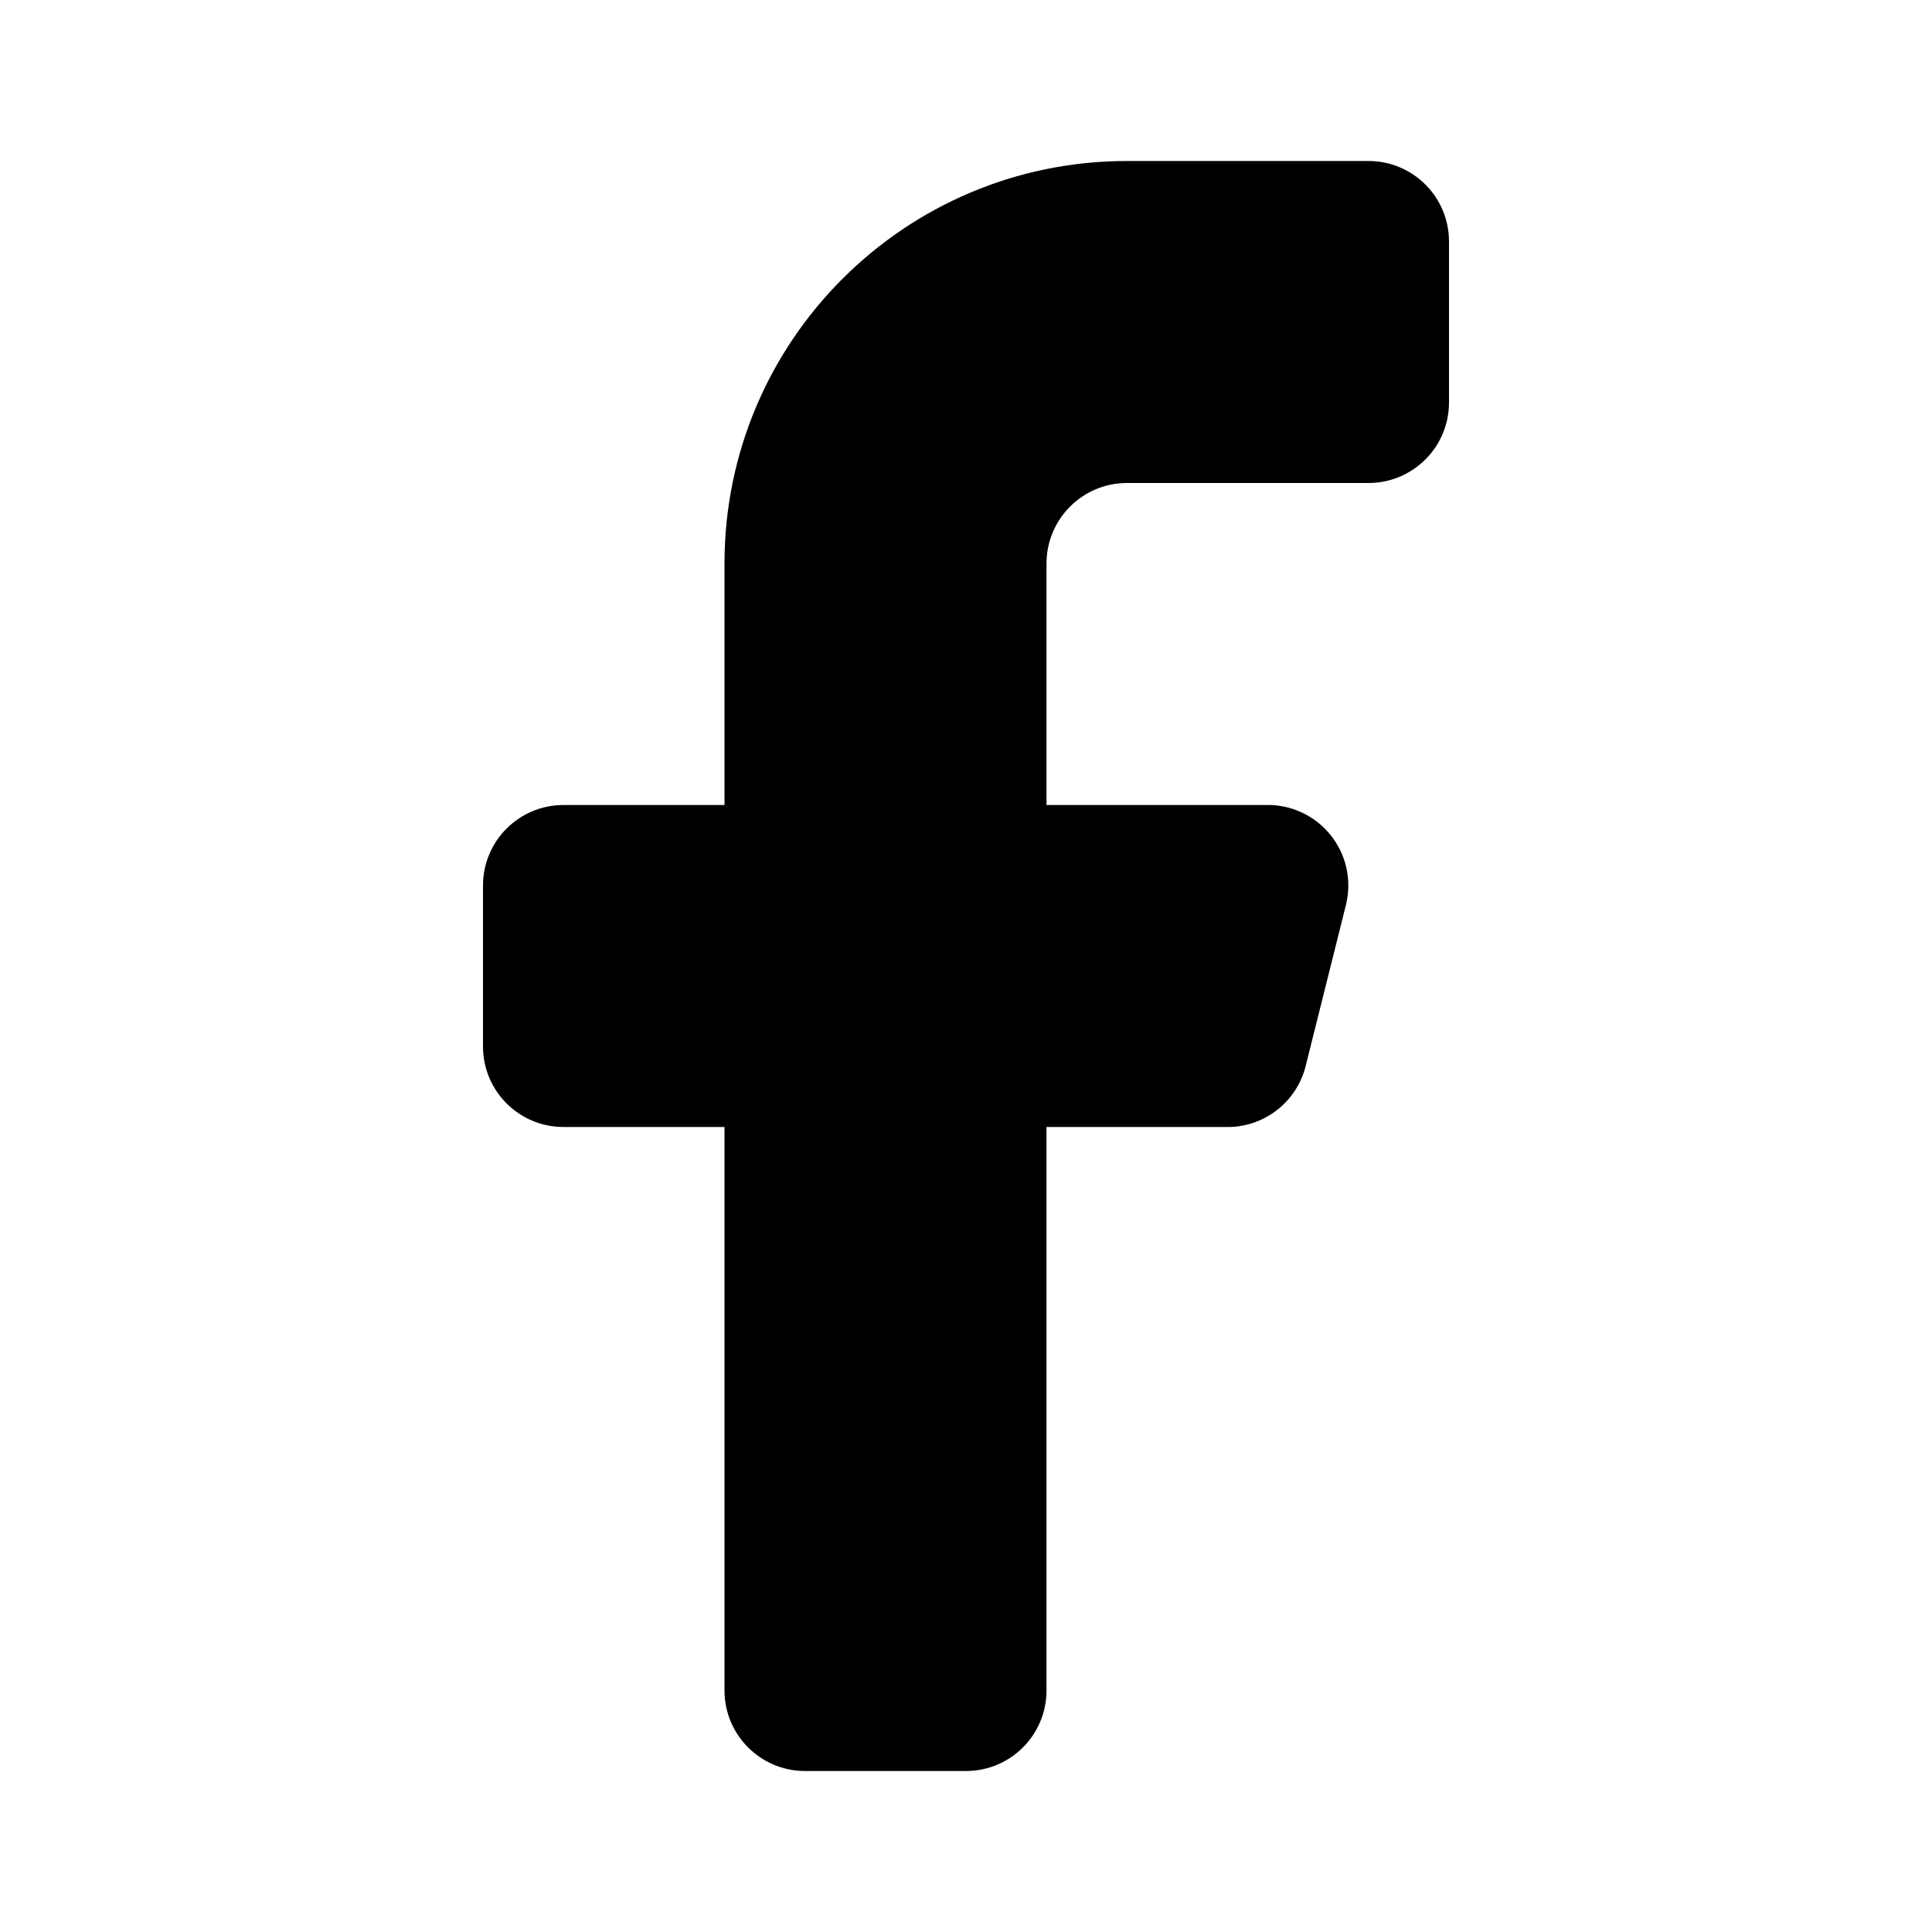
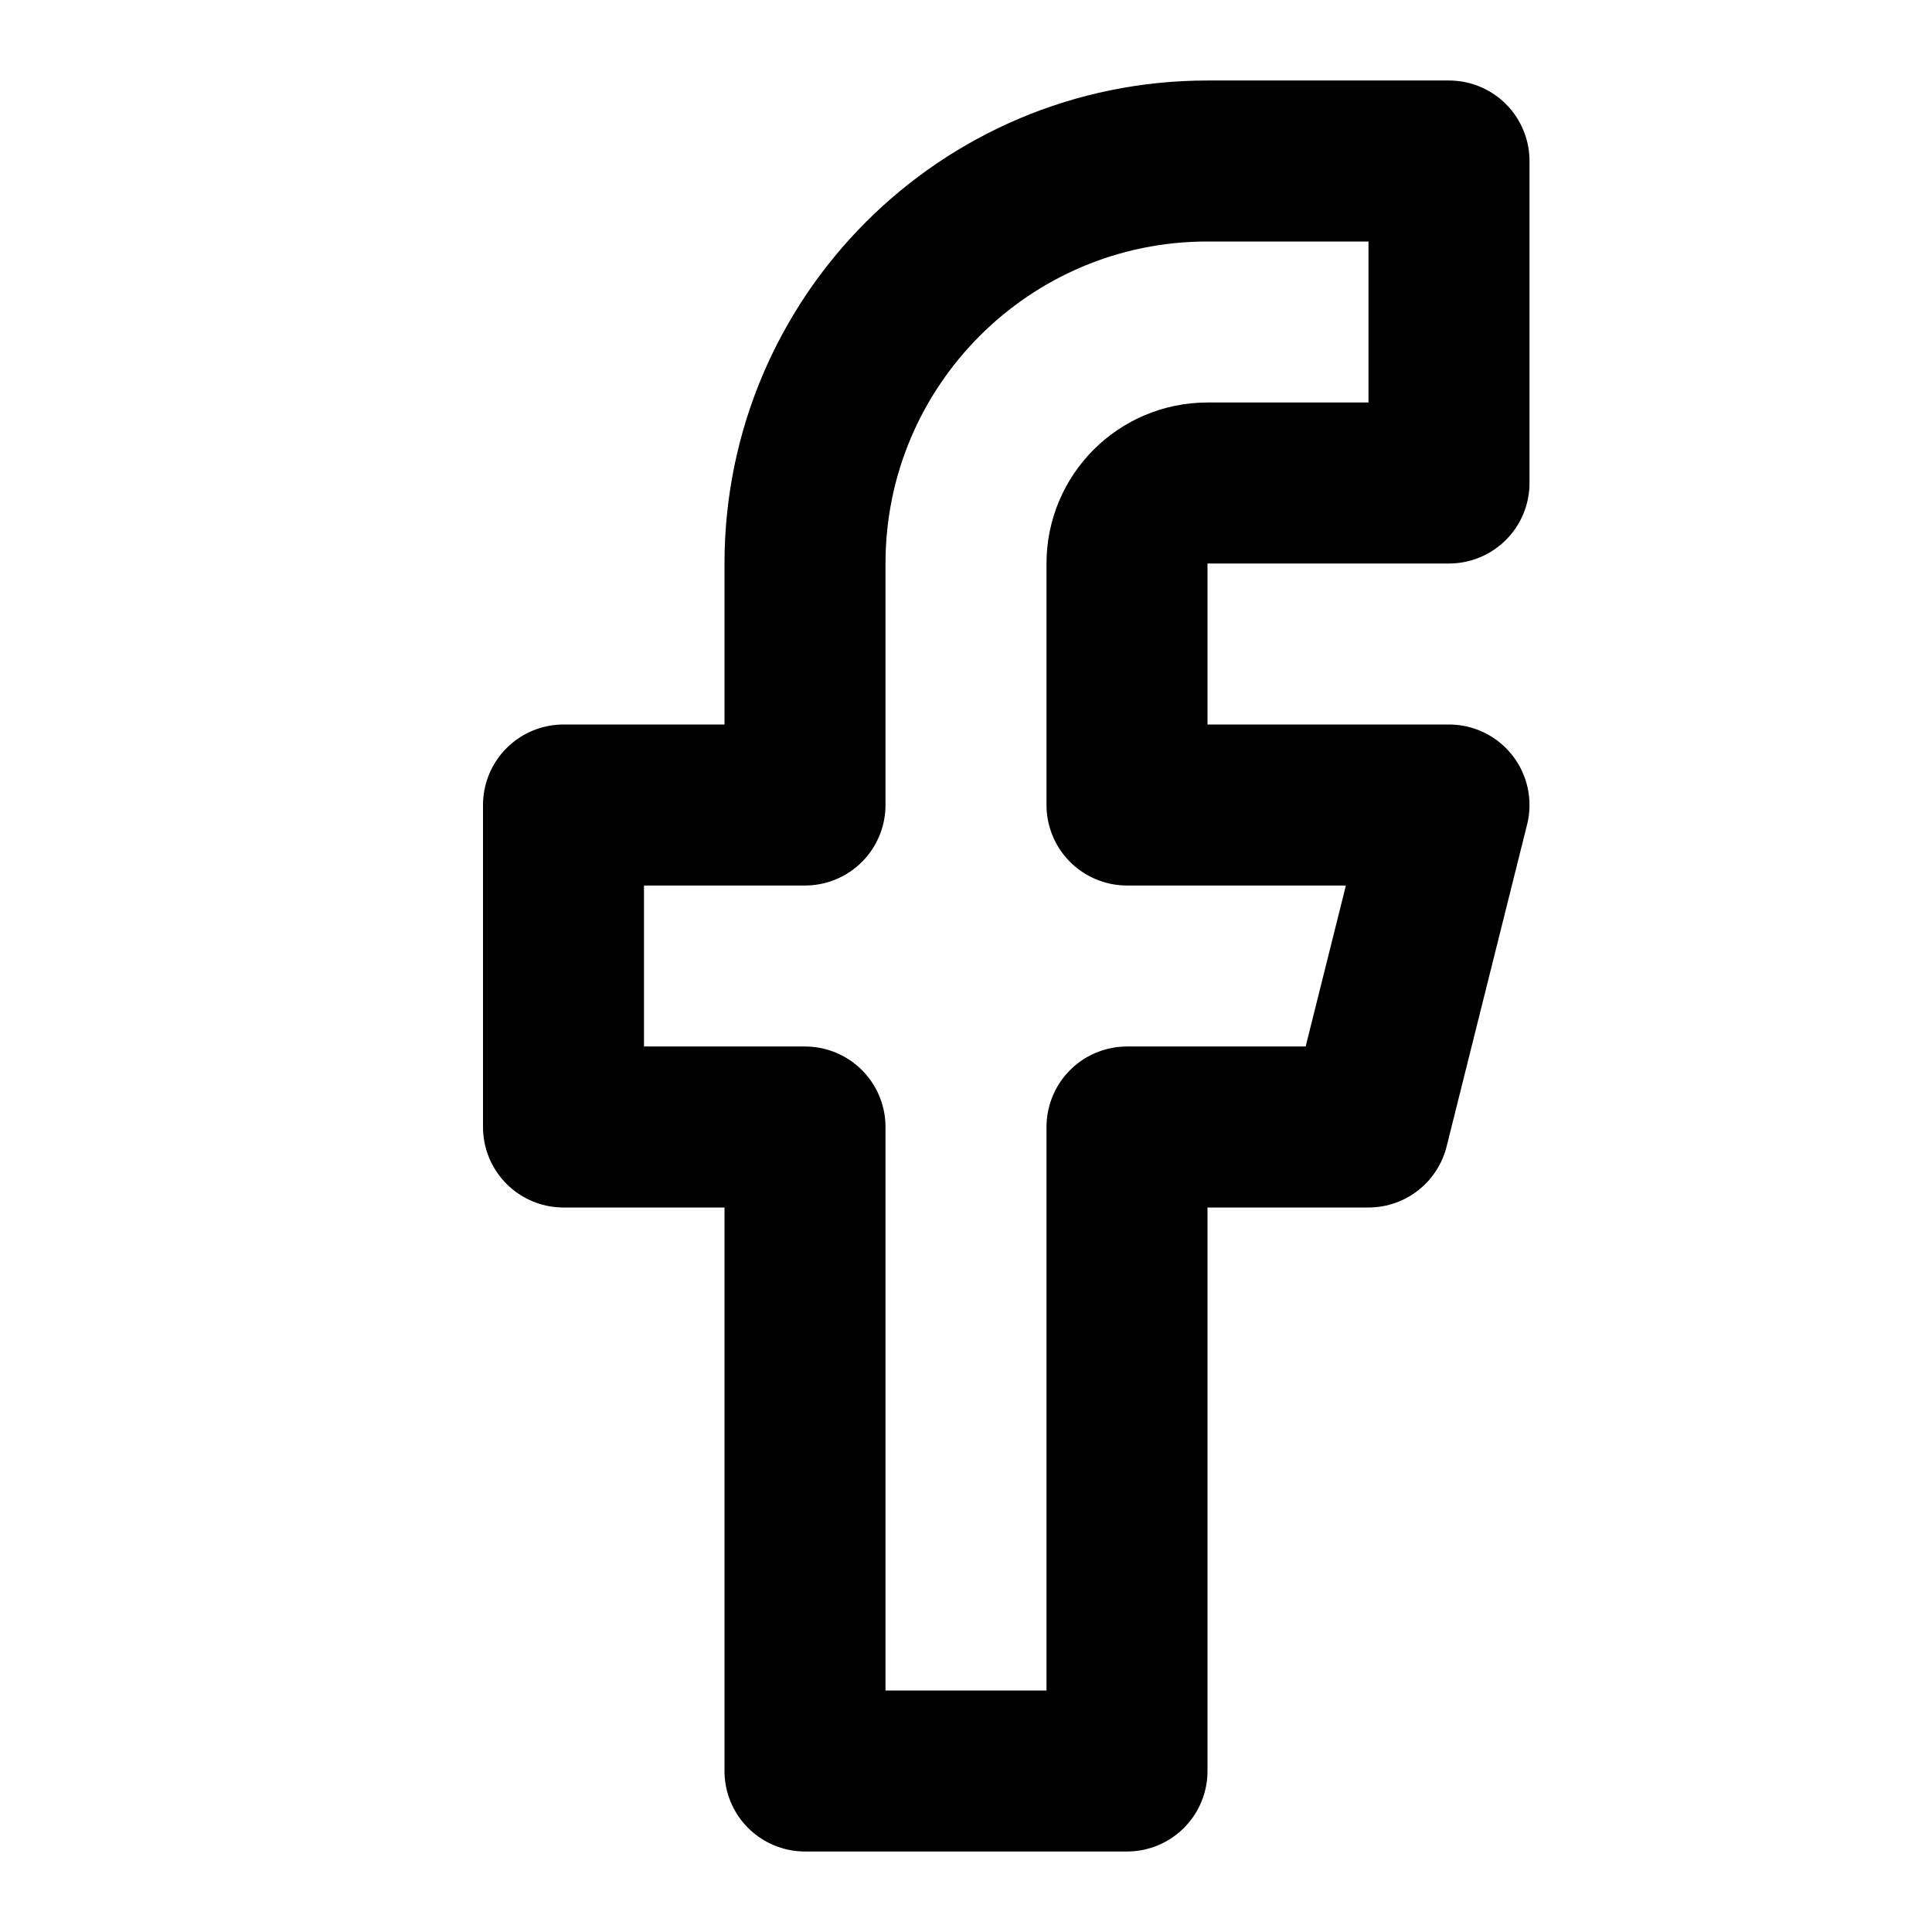
- <svg xmlns="http://www.w3.org/2000/svg" viewBox="0 0 24 24">
-   <g id="SVGRepo_bgCarrier" stroke-width="0" />
-   <g id="SVGRepo_tracerCarrier" stroke-linecap="round" stroke-linejoin="round" />
-   <g id="SVGRepo_iconCarrier">
-     <path id="primary" d="M14,6h3a1,1,0,0,0,1-1V3a1,1,0,0,0-1-1H14A5,5,0,0,0,9,7v3H7a1,1,0,0,0-1,1v2a1,1,0,0,0,1,1H9v7a1,1,0,0,0,1,1h2a1,1,0,0,0,1-1V14h2.22a1,1,0,0,0,1-.76l.5-2a1,1,0,0,0-1-1.24H13V7A1,1,0,0,1,14,6Z" />
-   </g>
+ <svg xmlns="http://www.w3.org/2000/svg" viewBox="0 0 24 24" fill="none" stroke="currentColor" stroke-width="2" stroke-linecap="round" stroke-linejoin="round">
+   <path d="M18 2h-3a5 5 0 0 0-5 5v3H7v4h3v8h4v-8h3l1-4h-4V7a1 1 0 0 1 1-1h3z" />
</svg>
